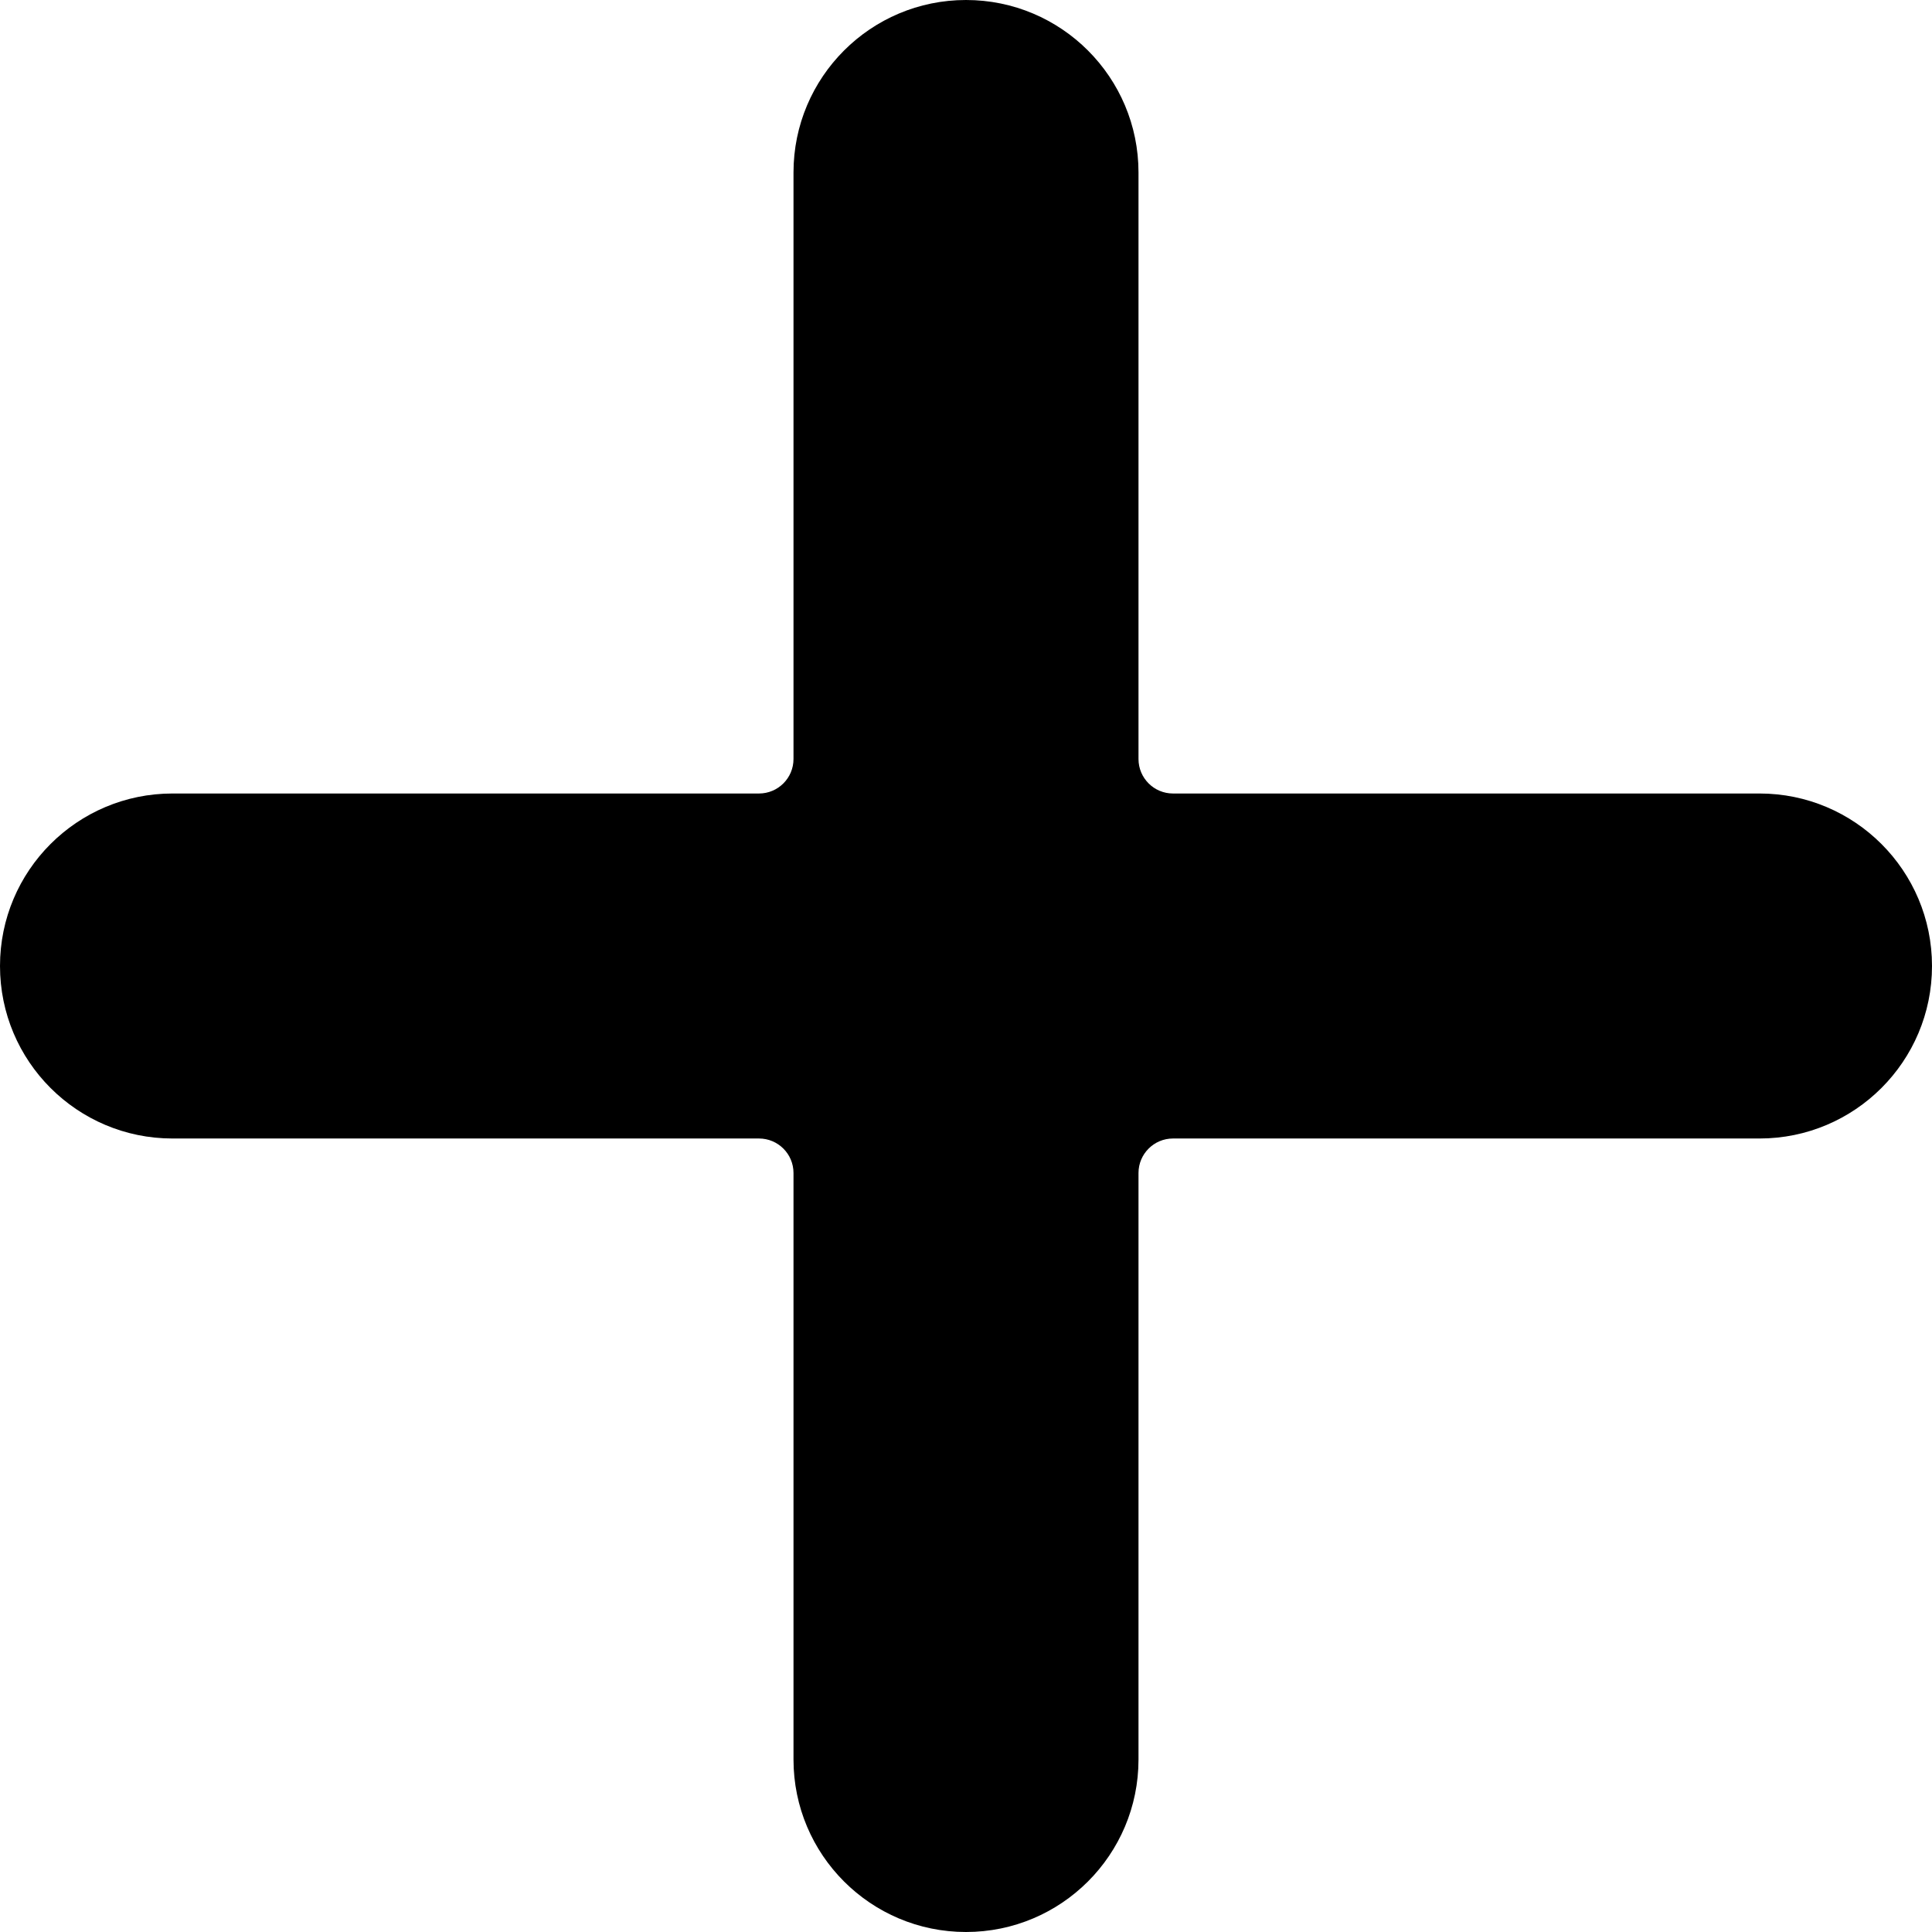
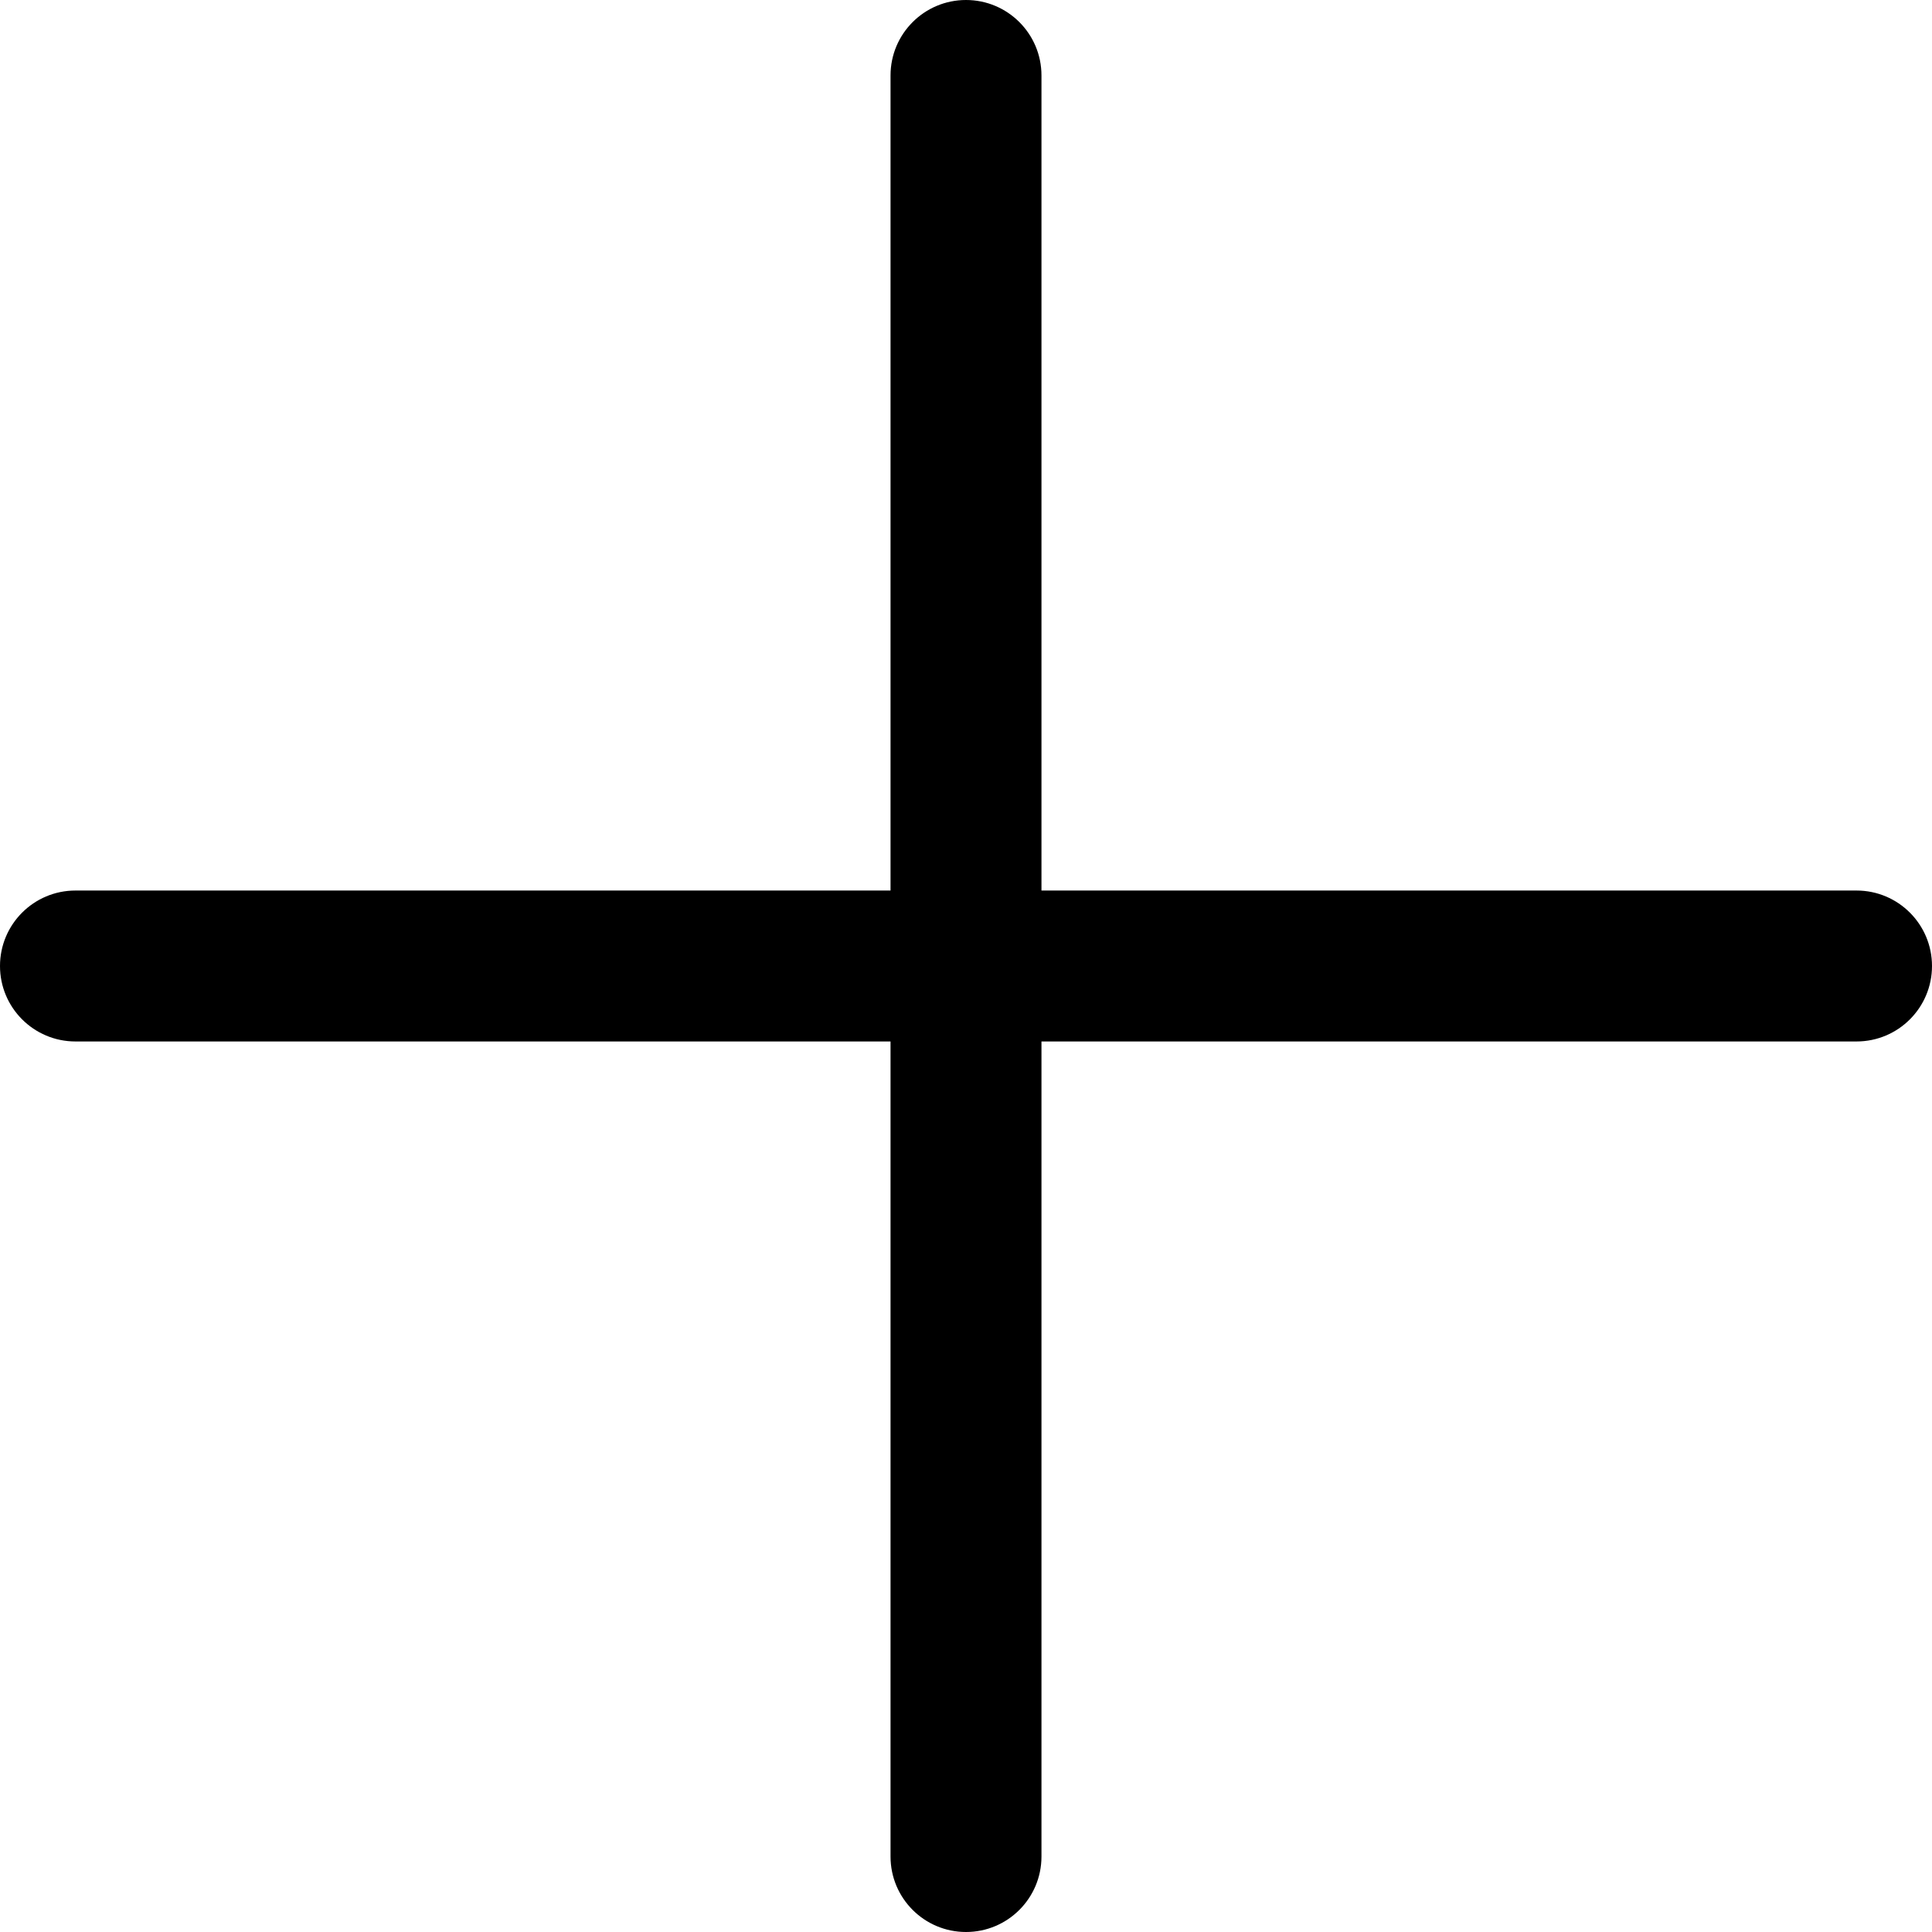
- <svg xmlns="http://www.w3.org/2000/svg" height="448pt" viewBox="0 0 448 448" width="448pt">
-   <path d="m408 184h-136c-4.418 0-8-3.582-8-8v-136c0-22.09-17.91-40-40-40s-40 17.91-40 40v136c0 4.418-3.582 8-8 8h-136c-22.09 0-40 17.91-40 40s17.91 40 40 40h136c4.418 0 8 3.582 8 8v136c0 22.09 17.91 40 40 40s40-17.91 40-40v-136c0-4.418 3.582-8 8-8h136c22.09 0 40-17.91 40-40s-17.91-40-40-40zm0 0" />
+ <svg xmlns="http://www.w3.org/2000/svg" version="1.1" id="Capa_1" x="0px" y="0px" viewBox="0 0 512 512" style="enable-background:new 0 0 512 512;" xml:space="preserve">
+   <g>
+     <g>
+       <path d="M492,236H276V20c0-11.046-8.954-20-20-20c-11.046,0-20,8.954-20,20v216H20c-11.046,0-20,8.954-20,20s8.954,20,20,20h216    v216c0,11.046,8.954,20,20,20s20-8.954,20-20V276h216c11.046,0,20-8.954,20-20C512,244.954,503.046,236,492,236z" />
+     </g>
+   </g>
+   <g>
+ </g>
+   <g>
+ </g>
+   <g>
+ </g>
+   <g>
+ </g>
+   <g>
+ </g>
+   <g>
+ </g>
+   <g>
+ </g>
+   <g>
+ </g>
+   <g>
+ </g>
+   <g>
+ </g>
+   <g>
+ </g>
+   <g>
+ </g>
+   <g>
+ </g>
+   <g>
+ </g>
+   <g>
+ </g>
</svg>
